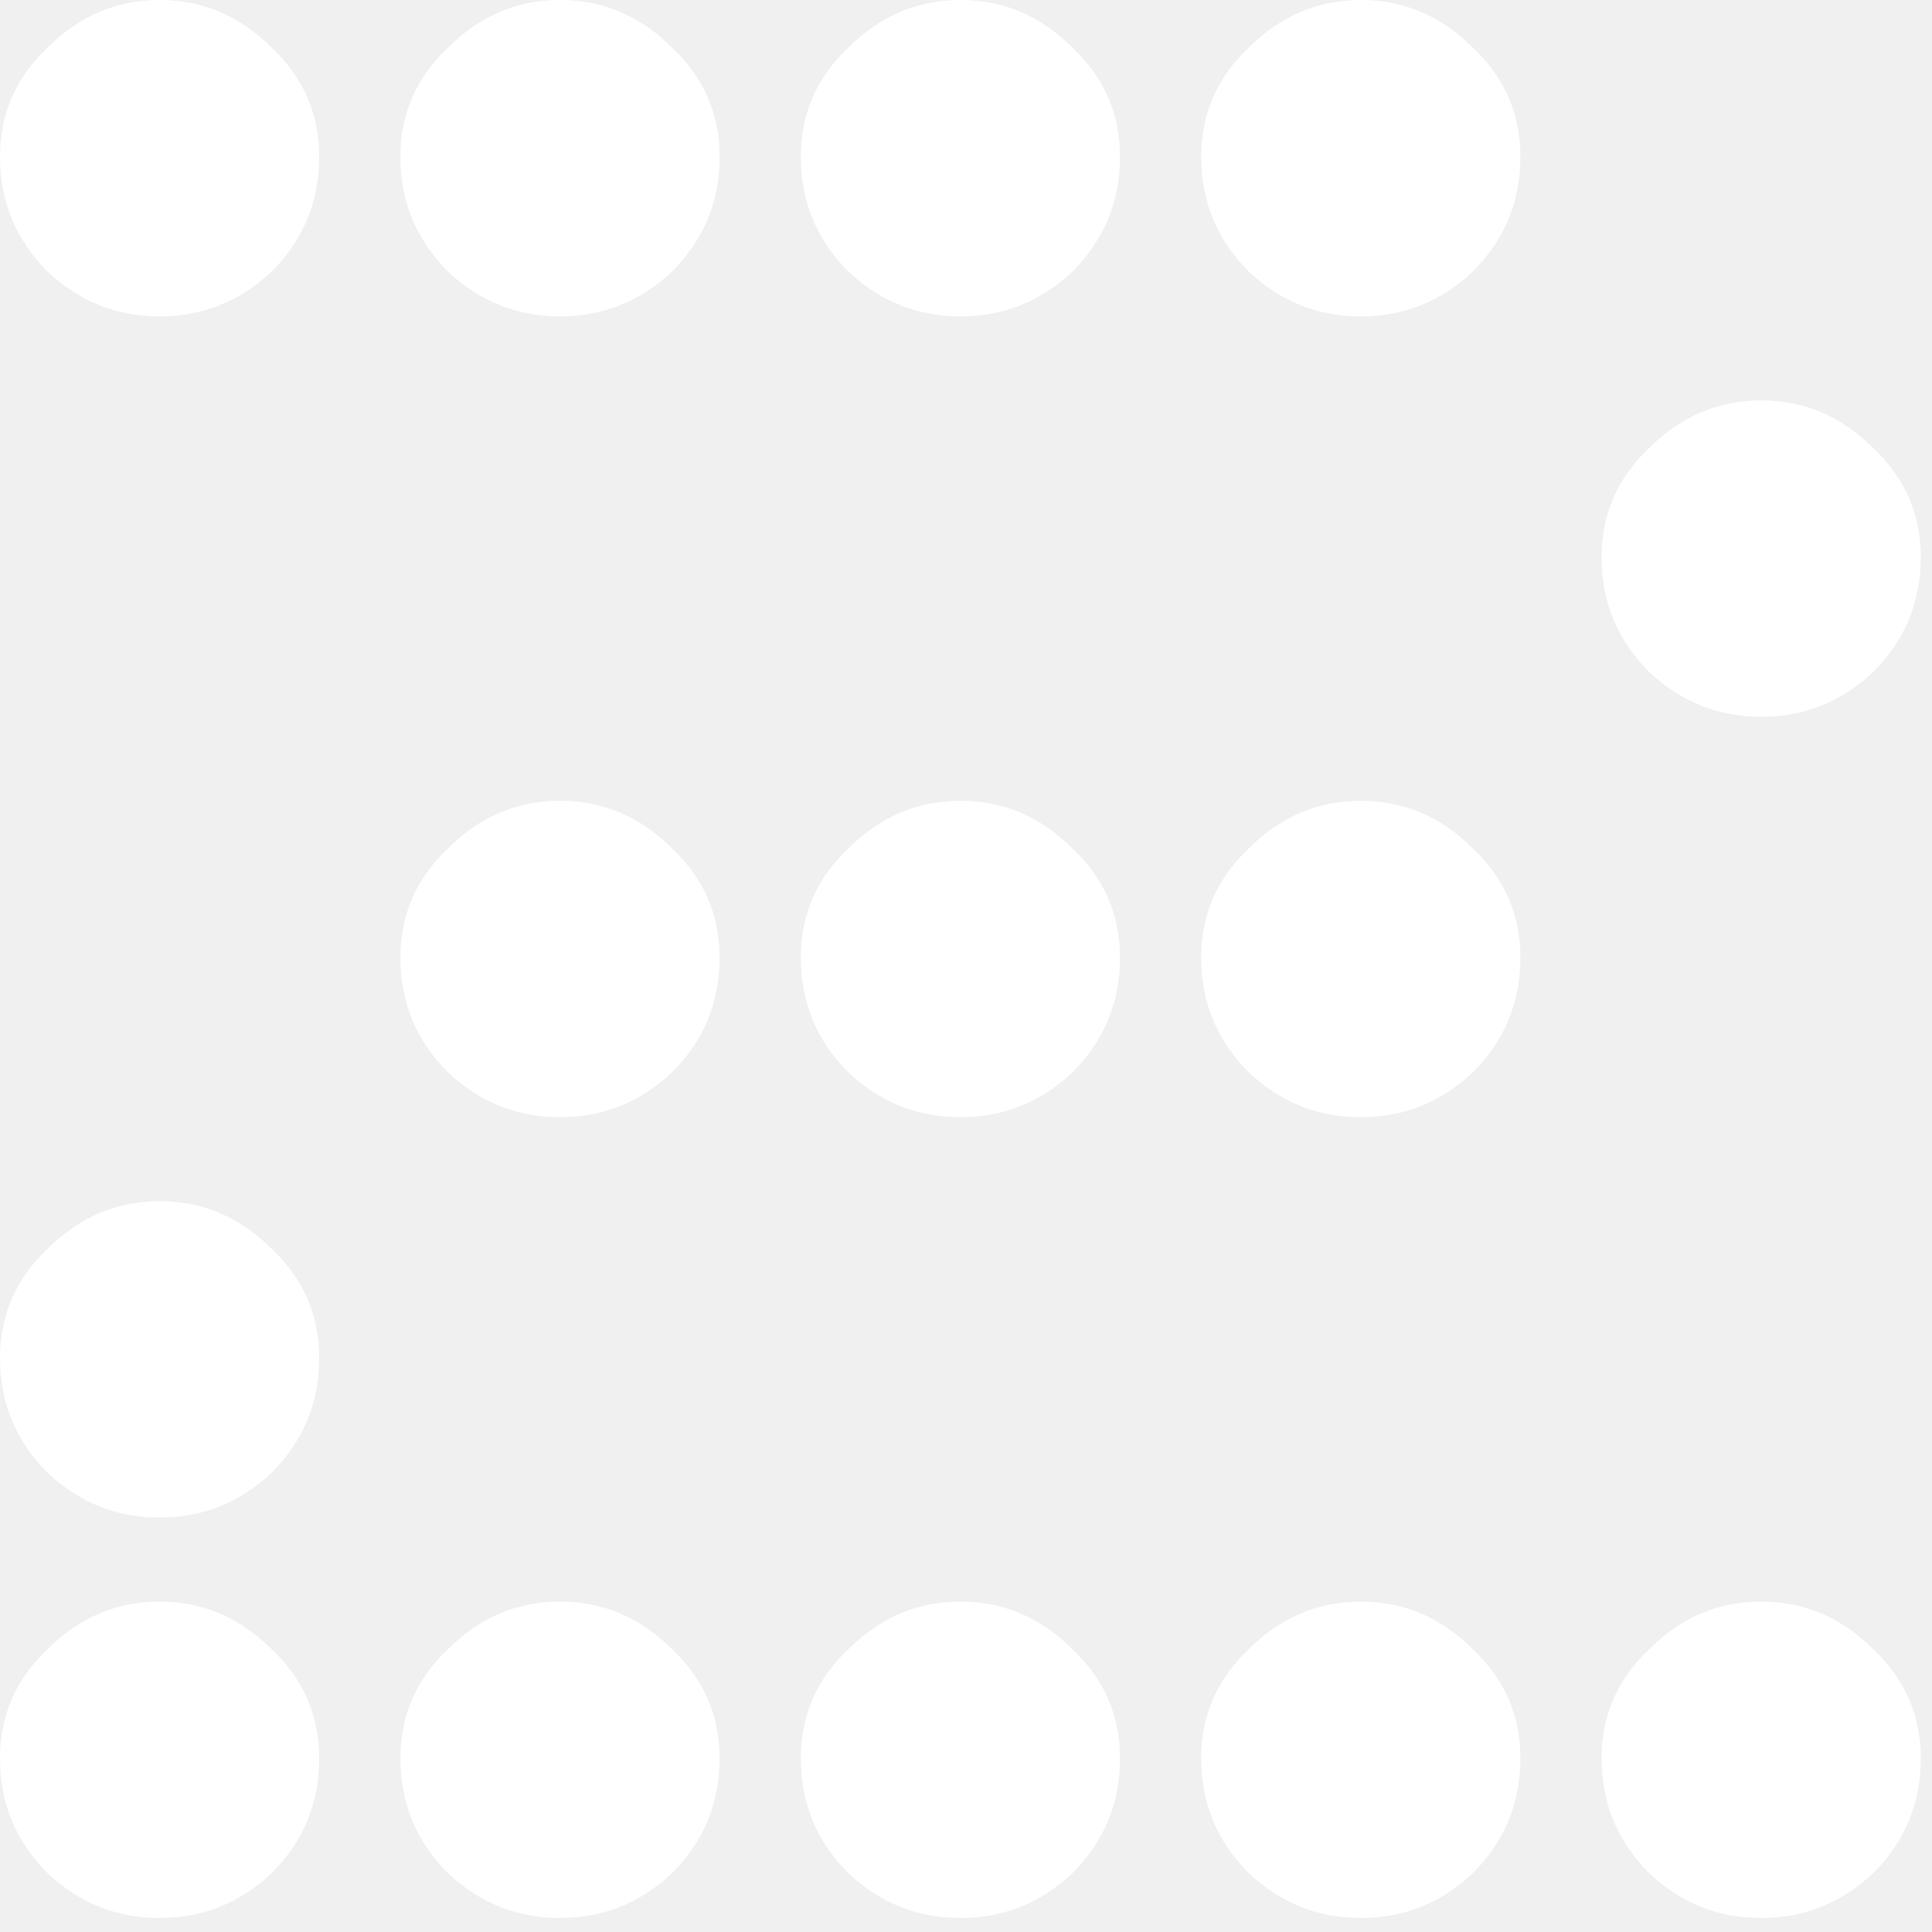
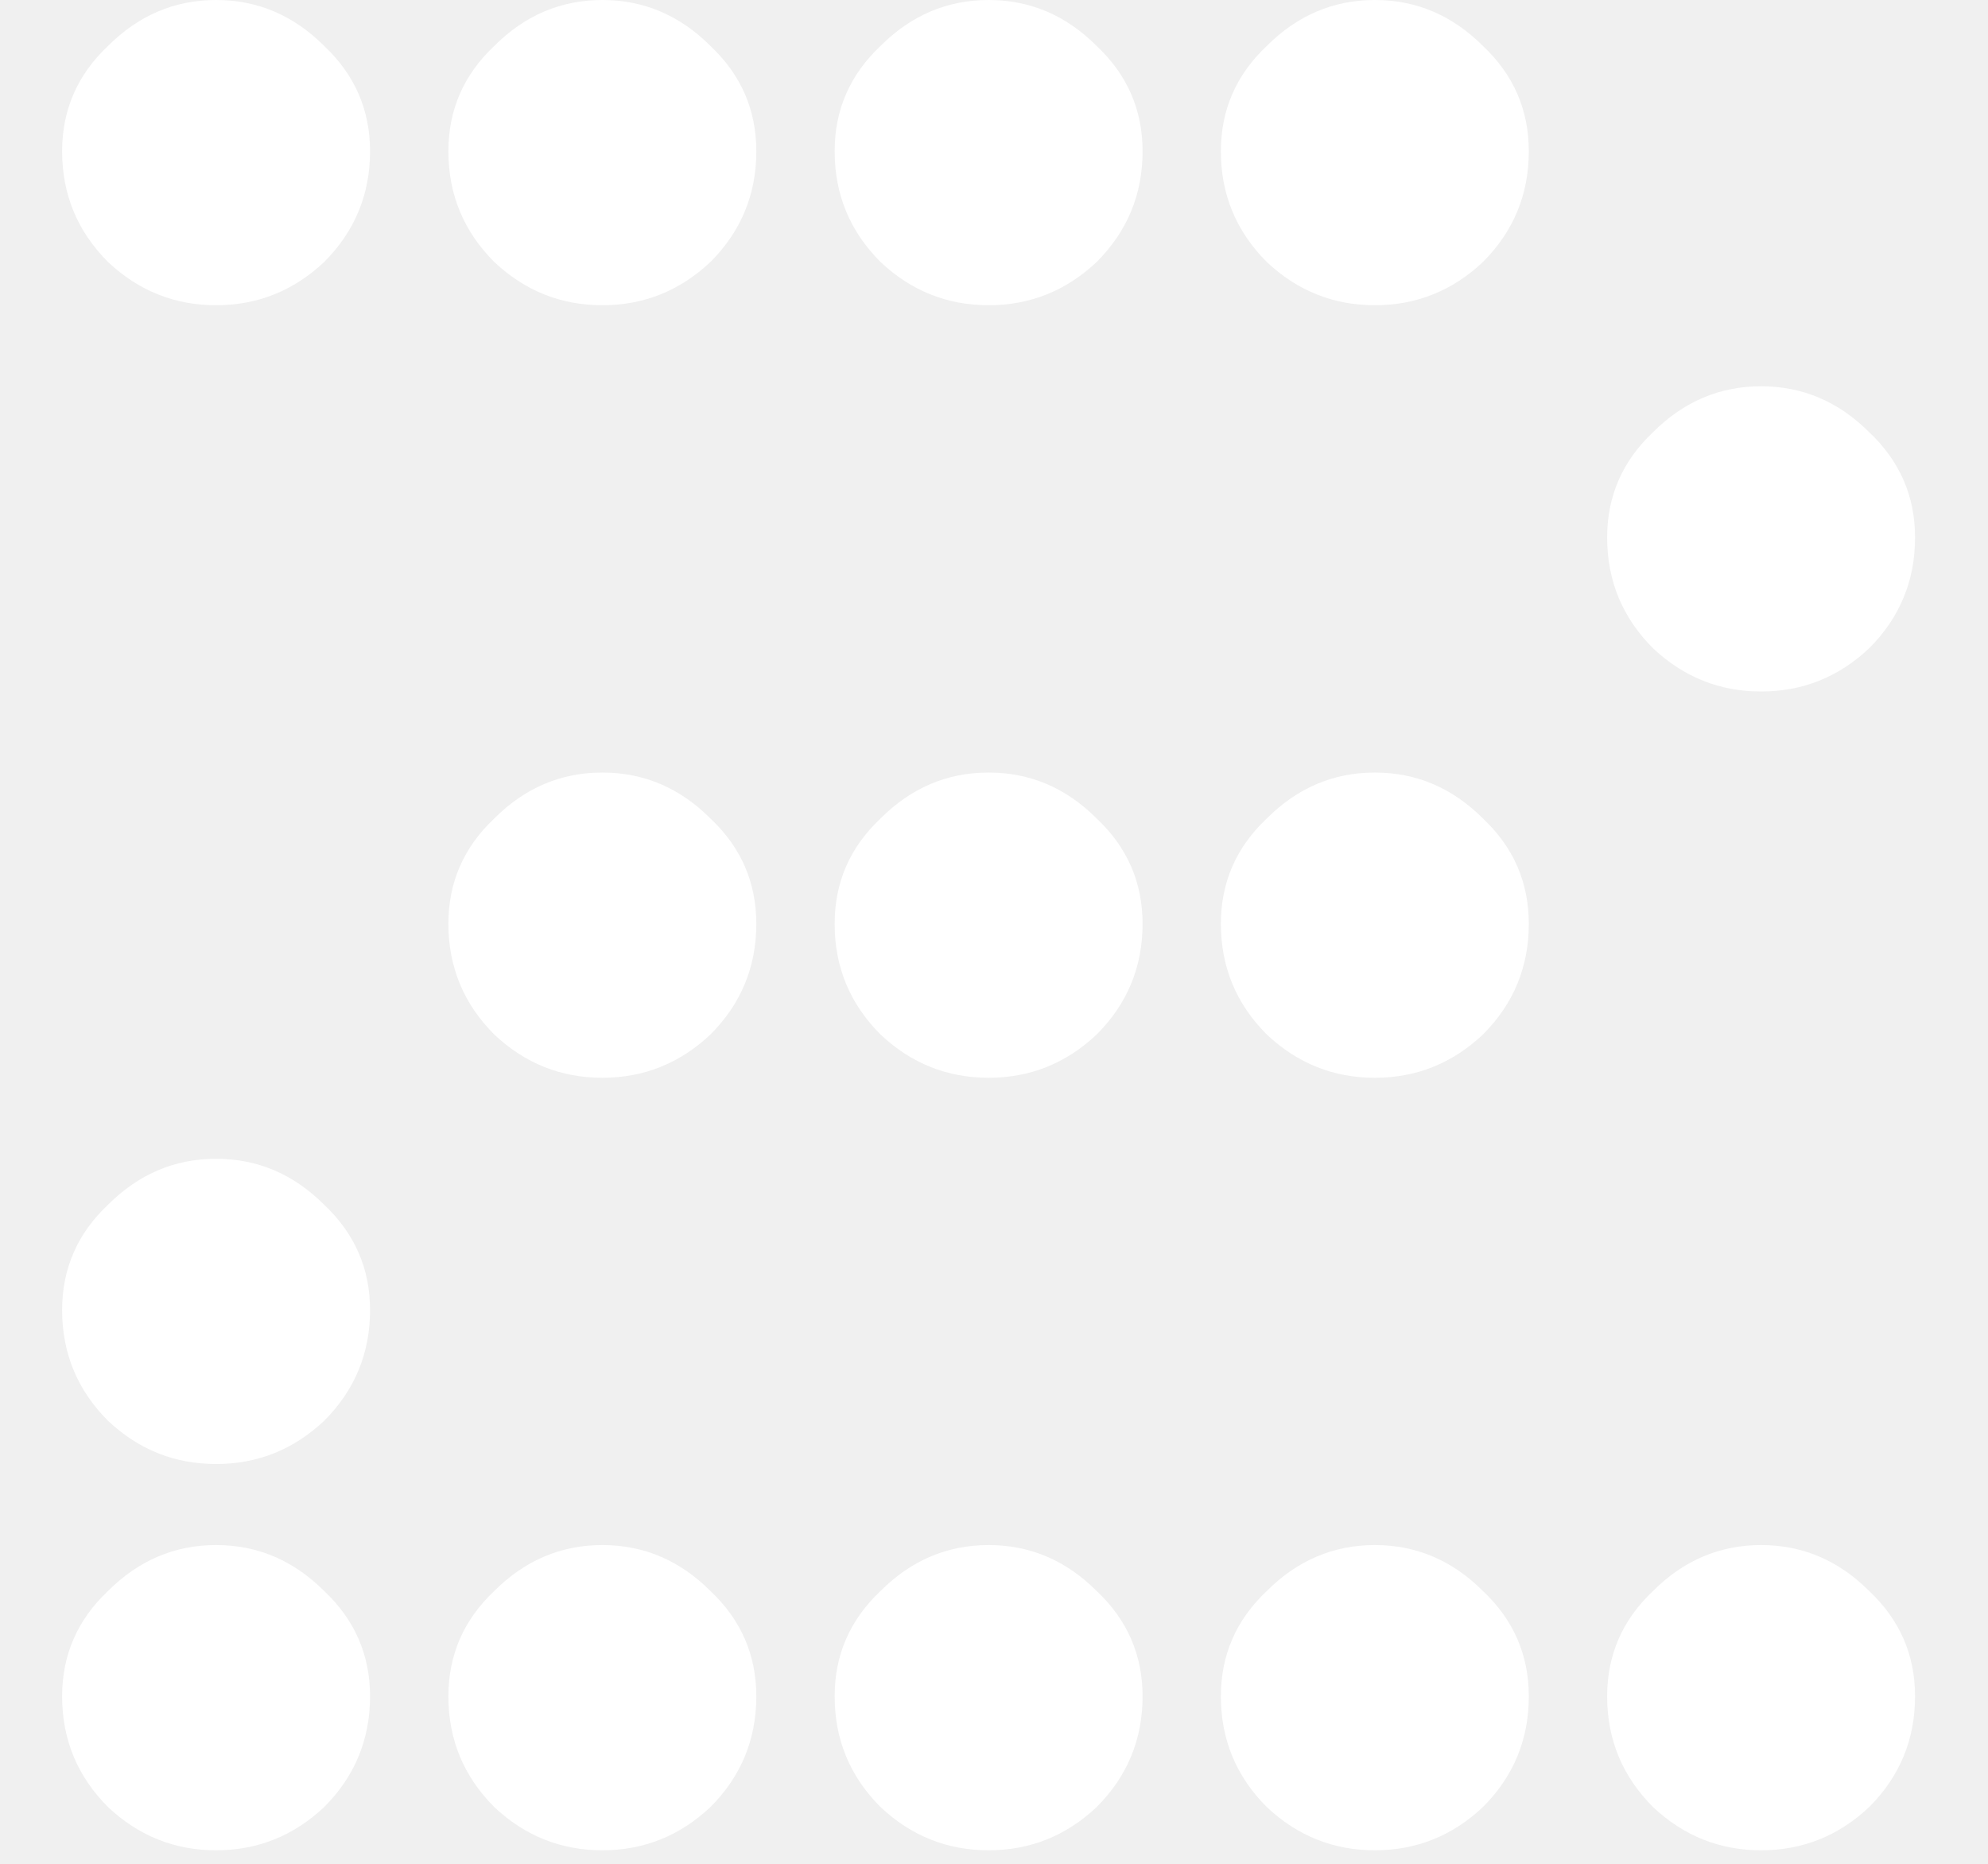
- <svg xmlns="http://www.w3.org/2000/svg" width="60" height="60" viewBox="0 0 60 60" fill="none">
-   <path d="M0 42.174C0 40.841 0.493 39.71 1.478 38.783C2.464 37.797 3.623 37.304 4.957 37.304C6.29 37.304 7.449 37.797 8.435 38.783C9.42 39.71 9.913 40.841 9.913 42.174C9.913 43.565 9.42 44.754 8.435 45.739C7.449 46.667 6.29 47.13 4.957 47.13C3.623 47.13 2.464 46.667 1.478 45.739C0.493 44.754 0 43.565 0 42.174ZM0 54.609C0 53.275 0.493 52.145 1.478 51.217C2.464 50.232 3.623 49.739 4.957 49.739C6.29 49.739 7.449 50.232 8.435 51.217C9.42 52.145 9.913 53.275 9.913 54.609C9.913 56 9.42 57.188 8.435 58.174C7.449 59.101 6.29 59.565 4.957 59.565C3.623 59.565 2.464 59.101 1.478 58.174C0.493 57.188 0 56 0 54.609ZM12.435 4.87C12.435 3.536 12.928 2.406 13.913 1.478C14.899 0.493 16.058 0 17.391 0C18.725 0 19.884 0.493 20.87 1.478C21.855 2.406 22.348 3.536 22.348 4.87C22.348 6.261 21.855 7.449 20.87 8.435C19.884 9.362 18.725 9.826 17.391 9.826C16.058 9.826 14.899 9.362 13.913 8.435C12.928 7.449 12.435 6.261 12.435 4.87ZM12.435 29.739C12.435 28.406 12.928 27.275 13.913 26.348C14.899 25.362 16.058 24.87 17.391 24.87C18.725 24.87 19.884 25.362 20.87 26.348C21.855 27.275 22.348 28.406 22.348 29.739C22.348 31.13 21.855 32.319 20.87 33.304C19.884 34.232 18.725 34.696 17.391 34.696C16.058 34.696 14.899 34.232 13.913 33.304C12.928 32.319 12.435 31.13 12.435 29.739ZM24.87 29.739C24.87 28.406 25.362 27.275 26.348 26.348C27.333 25.362 28.493 24.87 29.826 24.87C31.159 24.87 32.319 25.362 33.304 26.348C34.29 27.275 34.783 28.406 34.783 29.739C34.783 31.13 34.29 32.319 33.304 33.304C32.319 34.232 31.159 34.696 29.826 34.696C28.493 34.696 27.333 34.232 26.348 33.304C25.362 32.319 24.87 31.13 24.87 29.739ZM24.87 54.609C24.87 53.275 25.362 52.145 26.348 51.217C27.333 50.232 28.493 49.739 29.826 49.739C31.159 49.739 32.319 50.232 33.304 51.217C34.29 52.145 34.783 53.275 34.783 54.609C34.783 56 34.29 57.188 33.304 58.174C32.319 59.101 31.159 59.565 29.826 59.565C28.493 59.565 27.333 59.101 26.348 58.174C25.362 57.188 24.87 56 24.87 54.609ZM37.304 4.87C37.304 3.536 37.797 2.406 38.783 1.478C39.768 0.493 40.928 0 42.261 0C43.594 0 44.754 0.493 45.739 1.478C46.725 2.406 47.217 3.536 47.217 4.87C47.217 6.261 46.725 7.449 45.739 8.435C44.754 9.362 43.594 9.826 42.261 9.826C40.928 9.826 39.768 9.362 38.783 8.435C37.797 7.449 37.304 6.261 37.304 4.87ZM37.304 29.739C37.304 28.406 37.797 27.275 38.783 26.348C39.768 25.362 40.928 24.87 42.261 24.87C43.594 24.87 44.754 25.362 45.739 26.348C46.725 27.275 47.217 28.406 47.217 29.739C47.217 31.13 46.725 32.319 45.739 33.304C44.754 34.232 43.594 34.696 42.261 34.696C40.928 34.696 39.768 34.232 38.783 33.304C37.797 32.319 37.304 31.13 37.304 29.739ZM37.304 54.609C37.304 53.275 37.797 52.145 38.783 51.217C39.768 50.232 40.928 49.739 42.261 49.739C43.594 49.739 44.754 50.232 45.739 51.217C46.725 52.145 47.217 53.275 47.217 54.609C47.217 56 46.725 57.188 45.739 58.174C44.754 59.101 43.594 59.565 42.261 59.565C40.928 59.565 39.768 59.101 38.783 58.174C37.797 57.188 37.304 56 37.304 54.609ZM49.739 54.609C49.739 53.275 50.232 52.145 51.217 51.217C52.203 50.232 53.362 49.739 54.696 49.739C56.029 49.739 57.188 50.232 58.174 51.217C59.159 52.145 59.652 53.275 59.652 54.609C59.652 56 59.159 57.188 58.174 58.174C57.188 59.101 56.029 59.565 54.696 59.565C53.362 59.565 52.203 59.101 51.217 58.174C50.232 57.188 49.739 56 49.739 54.609ZM49.739 17.304C49.739 15.971 50.232 14.841 51.217 13.913C52.203 12.928 53.362 12.435 54.696 12.435C56.029 12.435 57.188 12.928 58.174 13.913C59.159 14.841 59.652 15.971 59.652 17.304C59.652 18.696 59.159 19.884 58.174 20.87C57.188 21.797 56.029 22.261 54.696 22.261C53.362 22.261 52.203 21.797 51.217 20.87C50.232 19.884 49.739 18.696 49.739 17.304ZM12.435 54.609C12.435 53.275 12.928 52.145 13.913 51.217C14.899 50.232 16.058 49.739 17.391 49.739C18.725 49.739 19.884 50.232 20.87 51.217C21.855 52.145 22.348 53.275 22.348 54.609C22.348 56 21.855 57.188 20.87 58.174C19.884 59.101 18.725 59.565 17.391 59.565C16.058 59.565 14.899 59.101 13.913 58.174C12.928 57.188 12.435 56 12.435 54.609ZM0 4.87C0 3.536 0.493 2.406 1.478 1.478C2.464 0.493 3.623 0 4.957 0C6.29 0 7.449 0.493 8.435 1.478C9.42 2.406 9.913 3.536 9.913 4.87C9.913 6.261 9.42 7.449 8.435 8.435C7.449 9.362 6.29 9.826 4.957 9.826C3.623 9.826 2.464 9.362 1.478 8.435C0.493 7.449 0 6.261 0 4.87ZM24.87 4.87C24.87 3.536 25.362 2.406 26.348 1.478C27.333 0.493 28.493 0 29.826 0C31.159 0 32.319 0.493 33.304 1.478C34.29 2.406 34.783 3.536 34.783 4.87C34.783 6.261 34.29 7.449 33.304 8.435C32.319 9.362 31.159 9.826 29.826 9.826C28.493 9.826 27.333 9.362 26.348 8.435C25.362 7.449 24.87 6.261 24.87 4.87Z" fill="white" />
+ <svg xmlns="http://www.w3.org/2000/svg" width="64" height="60" viewBox="0 0 64 60" fill="none">
+   <path d="M2 42.174C2 40.841 2.493 39.71 3.478 38.783C4.464 37.797 5.623 37.304 6.957 37.304C8.29 37.304 9.449 37.797 10.435 38.783C11.42 39.71 11.913 40.841 11.913 42.174C11.913 43.565 11.42 44.754 10.435 45.739C9.449 46.667 8.29 47.13 6.957 47.13C5.623 47.13 4.464 46.667 3.478 45.739C2.493 44.754 2 43.565 2 42.174ZM2 54.609C2 53.275 2.493 52.145 3.478 51.217C4.464 50.232 5.623 49.739 6.957 49.739C8.29 49.739 9.449 50.232 10.435 51.217C11.42 52.145 11.913 53.275 11.913 54.609C11.913 56 11.42 57.188 10.435 58.174C9.449 59.101 8.29 59.565 6.957 59.565C5.623 59.565 4.464 59.101 3.478 58.174C2.493 57.188 2 56 2 54.609ZM14.435 4.87C14.435 3.536 14.928 2.406 15.913 1.478C16.898 0.493 18.058 0 19.391 0C20.725 0 21.884 0.493 22.87 1.478C23.855 2.406 24.348 3.536 24.348 4.87C24.348 6.261 23.855 7.449 22.87 8.435C21.884 9.362 20.725 9.826 19.391 9.826C18.058 9.826 16.898 9.362 15.913 8.435C14.928 7.449 14.435 6.261 14.435 4.87ZM14.435 29.739C14.435 28.406 14.928 27.275 15.913 26.348C16.898 25.362 18.058 24.87 19.391 24.87C20.725 24.87 21.884 25.362 22.87 26.348C23.855 27.275 24.348 28.406 24.348 29.739C24.348 31.13 23.855 32.319 22.87 33.304C21.884 34.232 20.725 34.696 19.391 34.696C18.058 34.696 16.898 34.232 15.913 33.304C14.928 32.319 14.435 31.13 14.435 29.739ZM26.87 29.739C26.87 28.406 27.362 27.275 28.348 26.348C29.333 25.362 30.493 24.87 31.826 24.87C33.159 24.87 34.319 25.362 35.304 26.348C36.29 27.275 36.783 28.406 36.783 29.739C36.783 31.13 36.29 32.319 35.304 33.304C34.319 34.232 33.159 34.696 31.826 34.696C30.493 34.696 29.333 34.232 28.348 33.304C27.362 32.319 26.87 31.13 26.87 29.739ZM26.87 54.609C26.87 53.275 27.362 52.145 28.348 51.217C29.333 50.232 30.493 49.739 31.826 49.739C33.159 49.739 34.319 50.232 35.304 51.217C36.29 52.145 36.783 53.275 36.783 54.609C36.783 56 36.29 57.188 35.304 58.174C34.319 59.101 33.159 59.565 31.826 59.565C30.493 59.565 29.333 59.101 28.348 58.174C27.362 57.188 26.87 56 26.87 54.609ZM39.304 4.87C39.304 3.536 39.797 2.406 40.783 1.478C41.768 0.493 42.928 0 44.261 0C45.594 0 46.754 0.493 47.739 1.478C48.725 2.406 49.217 3.536 49.217 4.87C49.217 6.261 48.725 7.449 47.739 8.435C46.754 9.362 45.594 9.826 44.261 9.826C42.928 9.826 41.768 9.362 40.783 8.435C39.797 7.449 39.304 6.261 39.304 4.87ZM39.304 29.739C39.304 28.406 39.797 27.275 40.783 26.348C41.768 25.362 42.928 24.87 44.261 24.87C45.594 24.87 46.754 25.362 47.739 26.348C48.725 27.275 49.217 28.406 49.217 29.739C49.217 31.13 48.725 32.319 47.739 33.304C46.754 34.232 45.594 34.696 44.261 34.696C42.928 34.696 41.768 34.232 40.783 33.304C39.797 32.319 39.304 31.13 39.304 29.739ZM39.304 54.609C39.304 53.275 39.797 52.145 40.783 51.217C41.768 50.232 42.928 49.739 44.261 49.739C45.594 49.739 46.754 50.232 47.739 51.217C48.725 52.145 49.217 53.275 49.217 54.609C49.217 56 48.725 57.188 47.739 58.174C46.754 59.101 45.594 59.565 44.261 59.565C42.928 59.565 41.768 59.101 40.783 58.174C39.797 57.188 39.304 56 39.304 54.609ZM51.739 54.609C51.739 53.275 52.232 52.145 53.217 51.217C54.203 50.232 55.362 49.739 56.696 49.739C58.029 49.739 59.188 50.232 60.174 51.217C61.159 52.145 61.652 53.275 61.652 54.609C61.652 56 61.159 57.188 60.174 58.174C59.188 59.101 58.029 59.565 56.696 59.565C55.362 59.565 54.203 59.101 53.217 58.174C52.232 57.188 51.739 56 51.739 54.609ZM51.739 17.304C51.739 15.971 52.232 14.841 53.217 13.913C54.203 12.928 55.362 12.435 56.696 12.435C58.029 12.435 59.188 12.928 60.174 13.913C61.159 14.841 61.652 15.971 61.652 17.304C61.652 18.696 61.159 19.884 60.174 20.87C59.188 21.797 58.029 22.261 56.696 22.261C55.362 22.261 54.203 21.797 53.217 20.87C52.232 19.884 51.739 18.696 51.739 17.304ZM14.435 54.609C14.435 53.275 14.928 52.145 15.913 51.217C16.898 50.232 18.058 49.739 19.391 49.739C20.725 49.739 21.884 50.232 22.87 51.217C23.855 52.145 24.348 53.275 24.348 54.609C24.348 56 23.855 57.188 22.87 58.174C21.884 59.101 20.725 59.565 19.391 59.565C18.058 59.565 16.898 59.101 15.913 58.174C14.928 57.188 14.435 56 14.435 54.609ZM2 4.87C2 3.536 2.493 2.406 3.478 1.478C4.464 0.493 5.623 0 6.957 0C8.29 0 9.449 0.493 10.435 1.478C11.42 2.406 11.913 3.536 11.913 4.87C11.913 6.261 11.42 7.449 10.435 8.435C9.449 9.362 8.29 9.826 6.957 9.826C5.623 9.826 4.464 9.362 3.478 8.435C2.493 7.449 2 6.261 2 4.87ZM26.87 4.87C26.87 3.536 27.362 2.406 28.348 1.478C29.333 0.493 30.493 0 31.826 0C33.159 0 34.319 0.493 35.304 1.478C36.29 2.406 36.783 3.536 36.783 4.87C36.783 6.261 36.29 7.449 35.304 8.435C34.319 9.362 33.159 9.826 31.826 9.826C30.493 9.826 29.333 9.362 28.348 8.435C27.362 7.449 26.87 6.261 26.87 4.87Z" fill="white" />
</svg>
